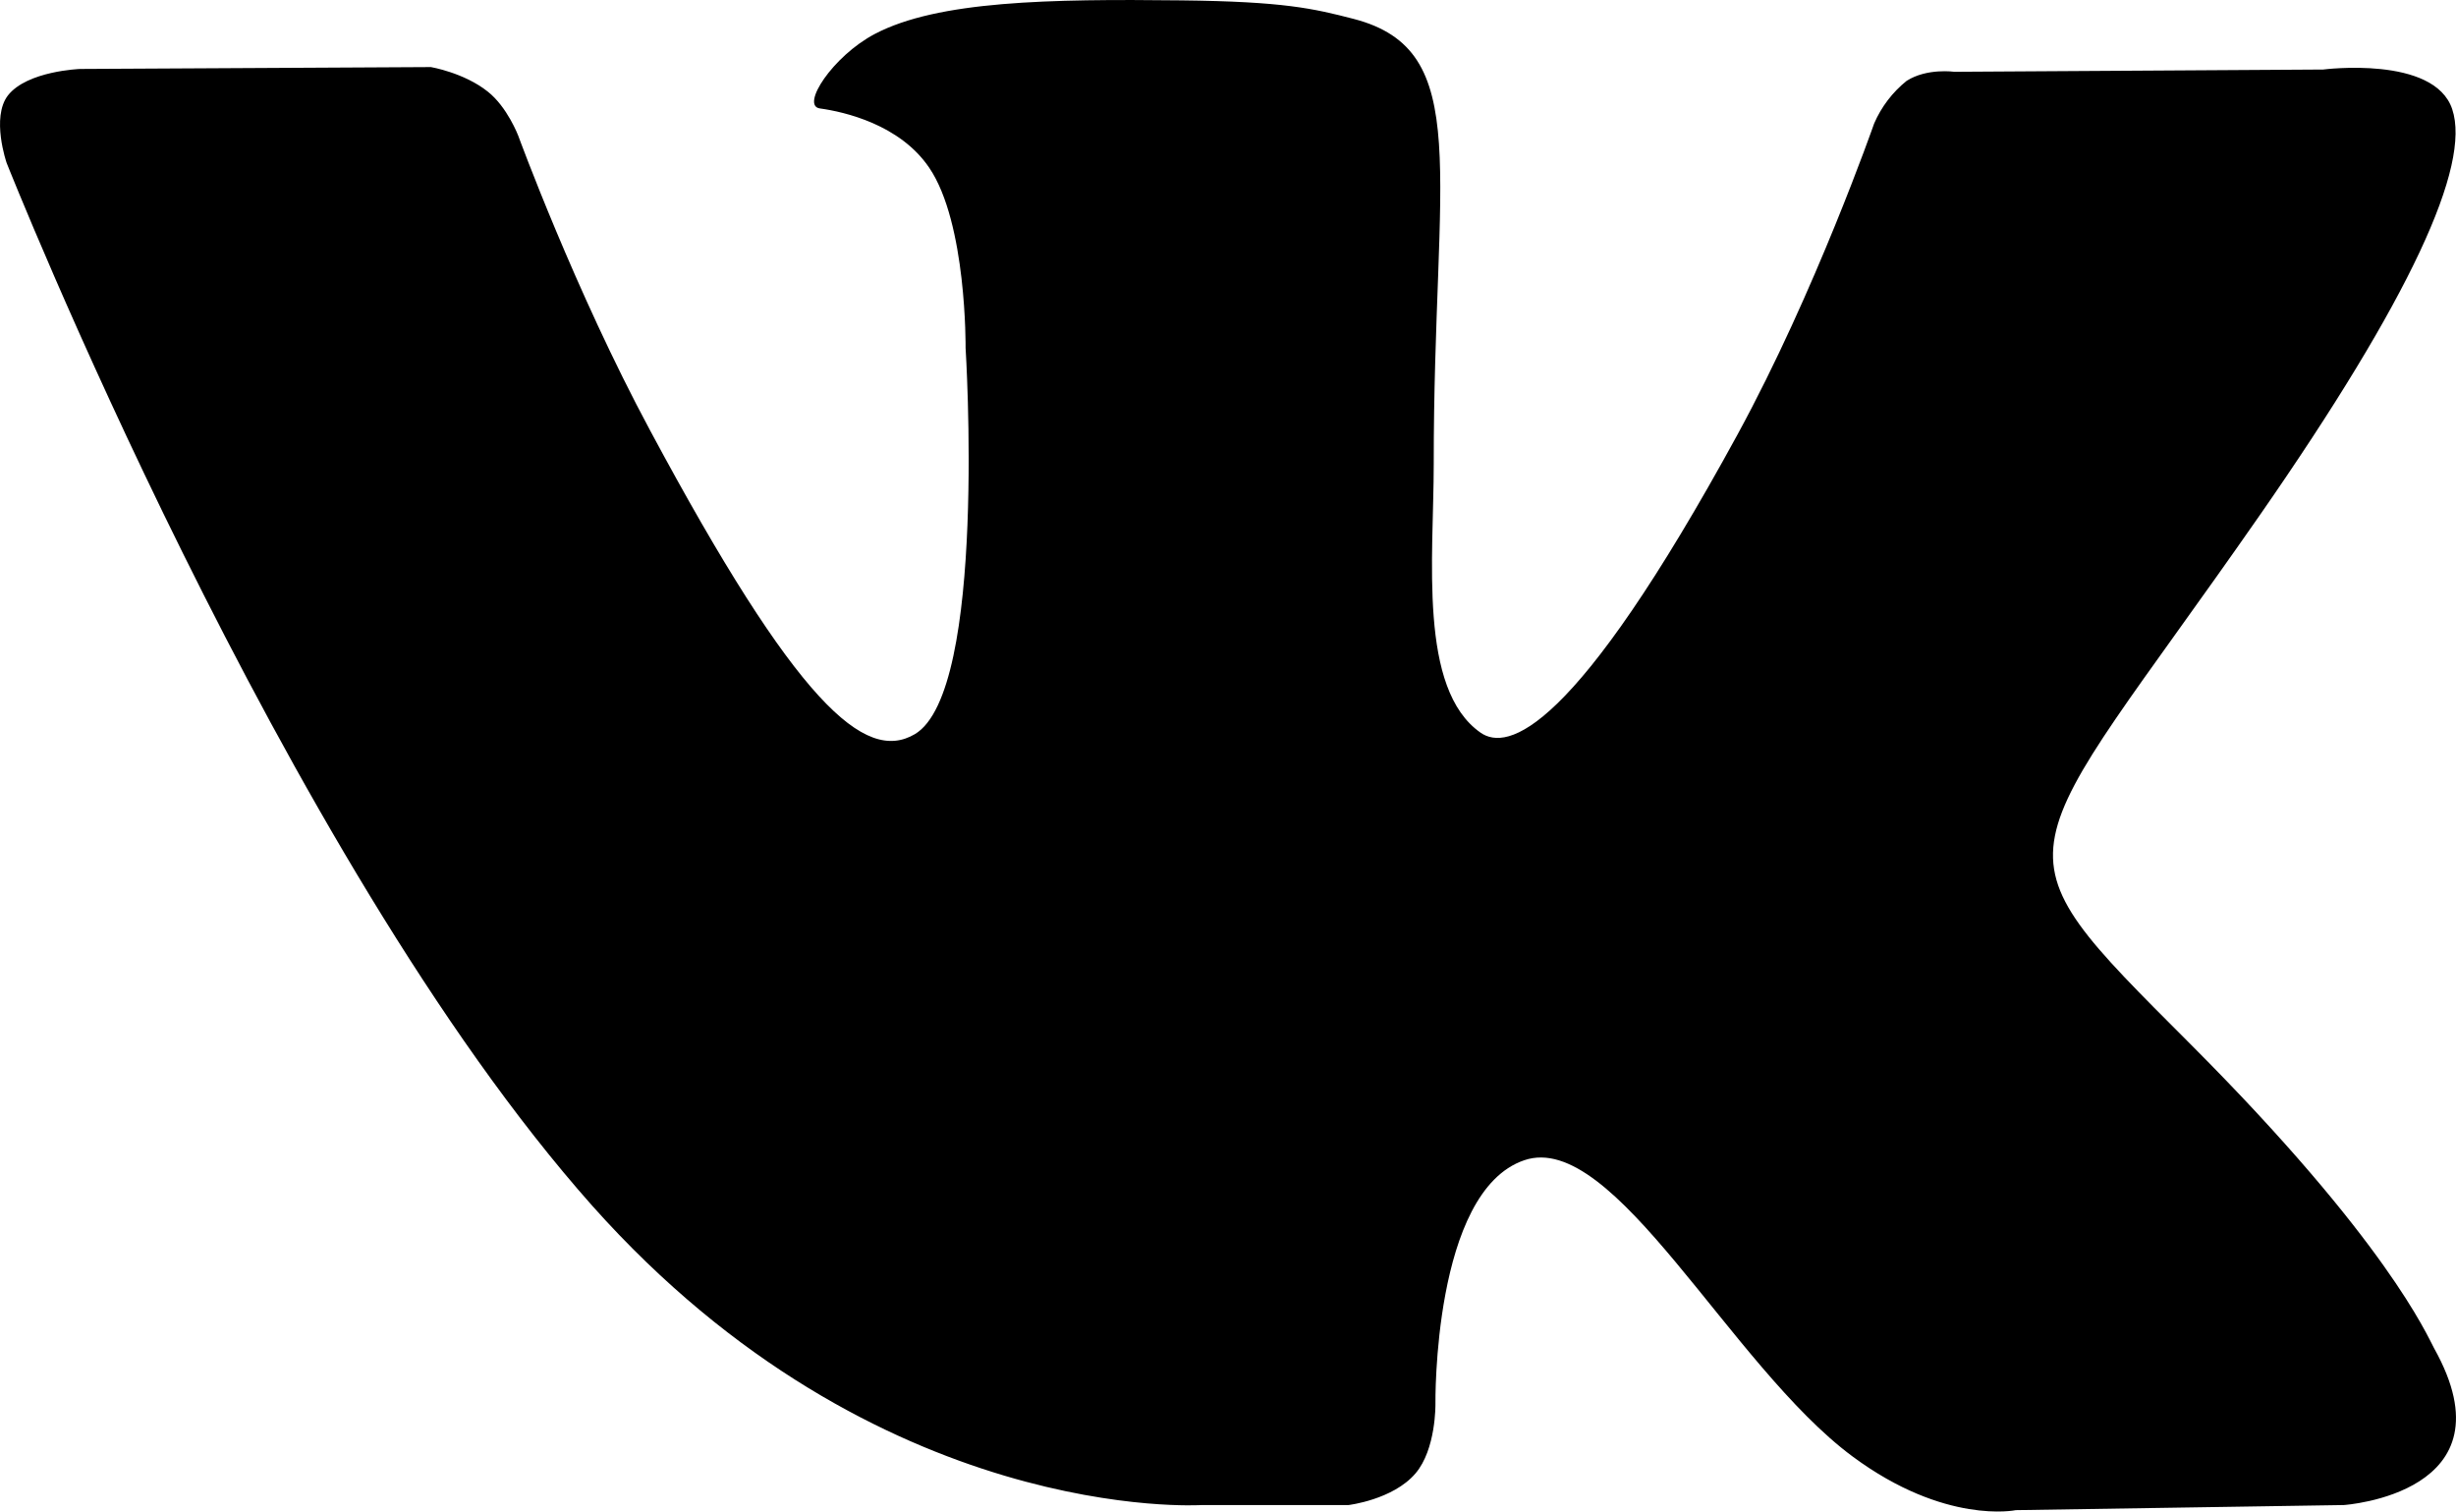
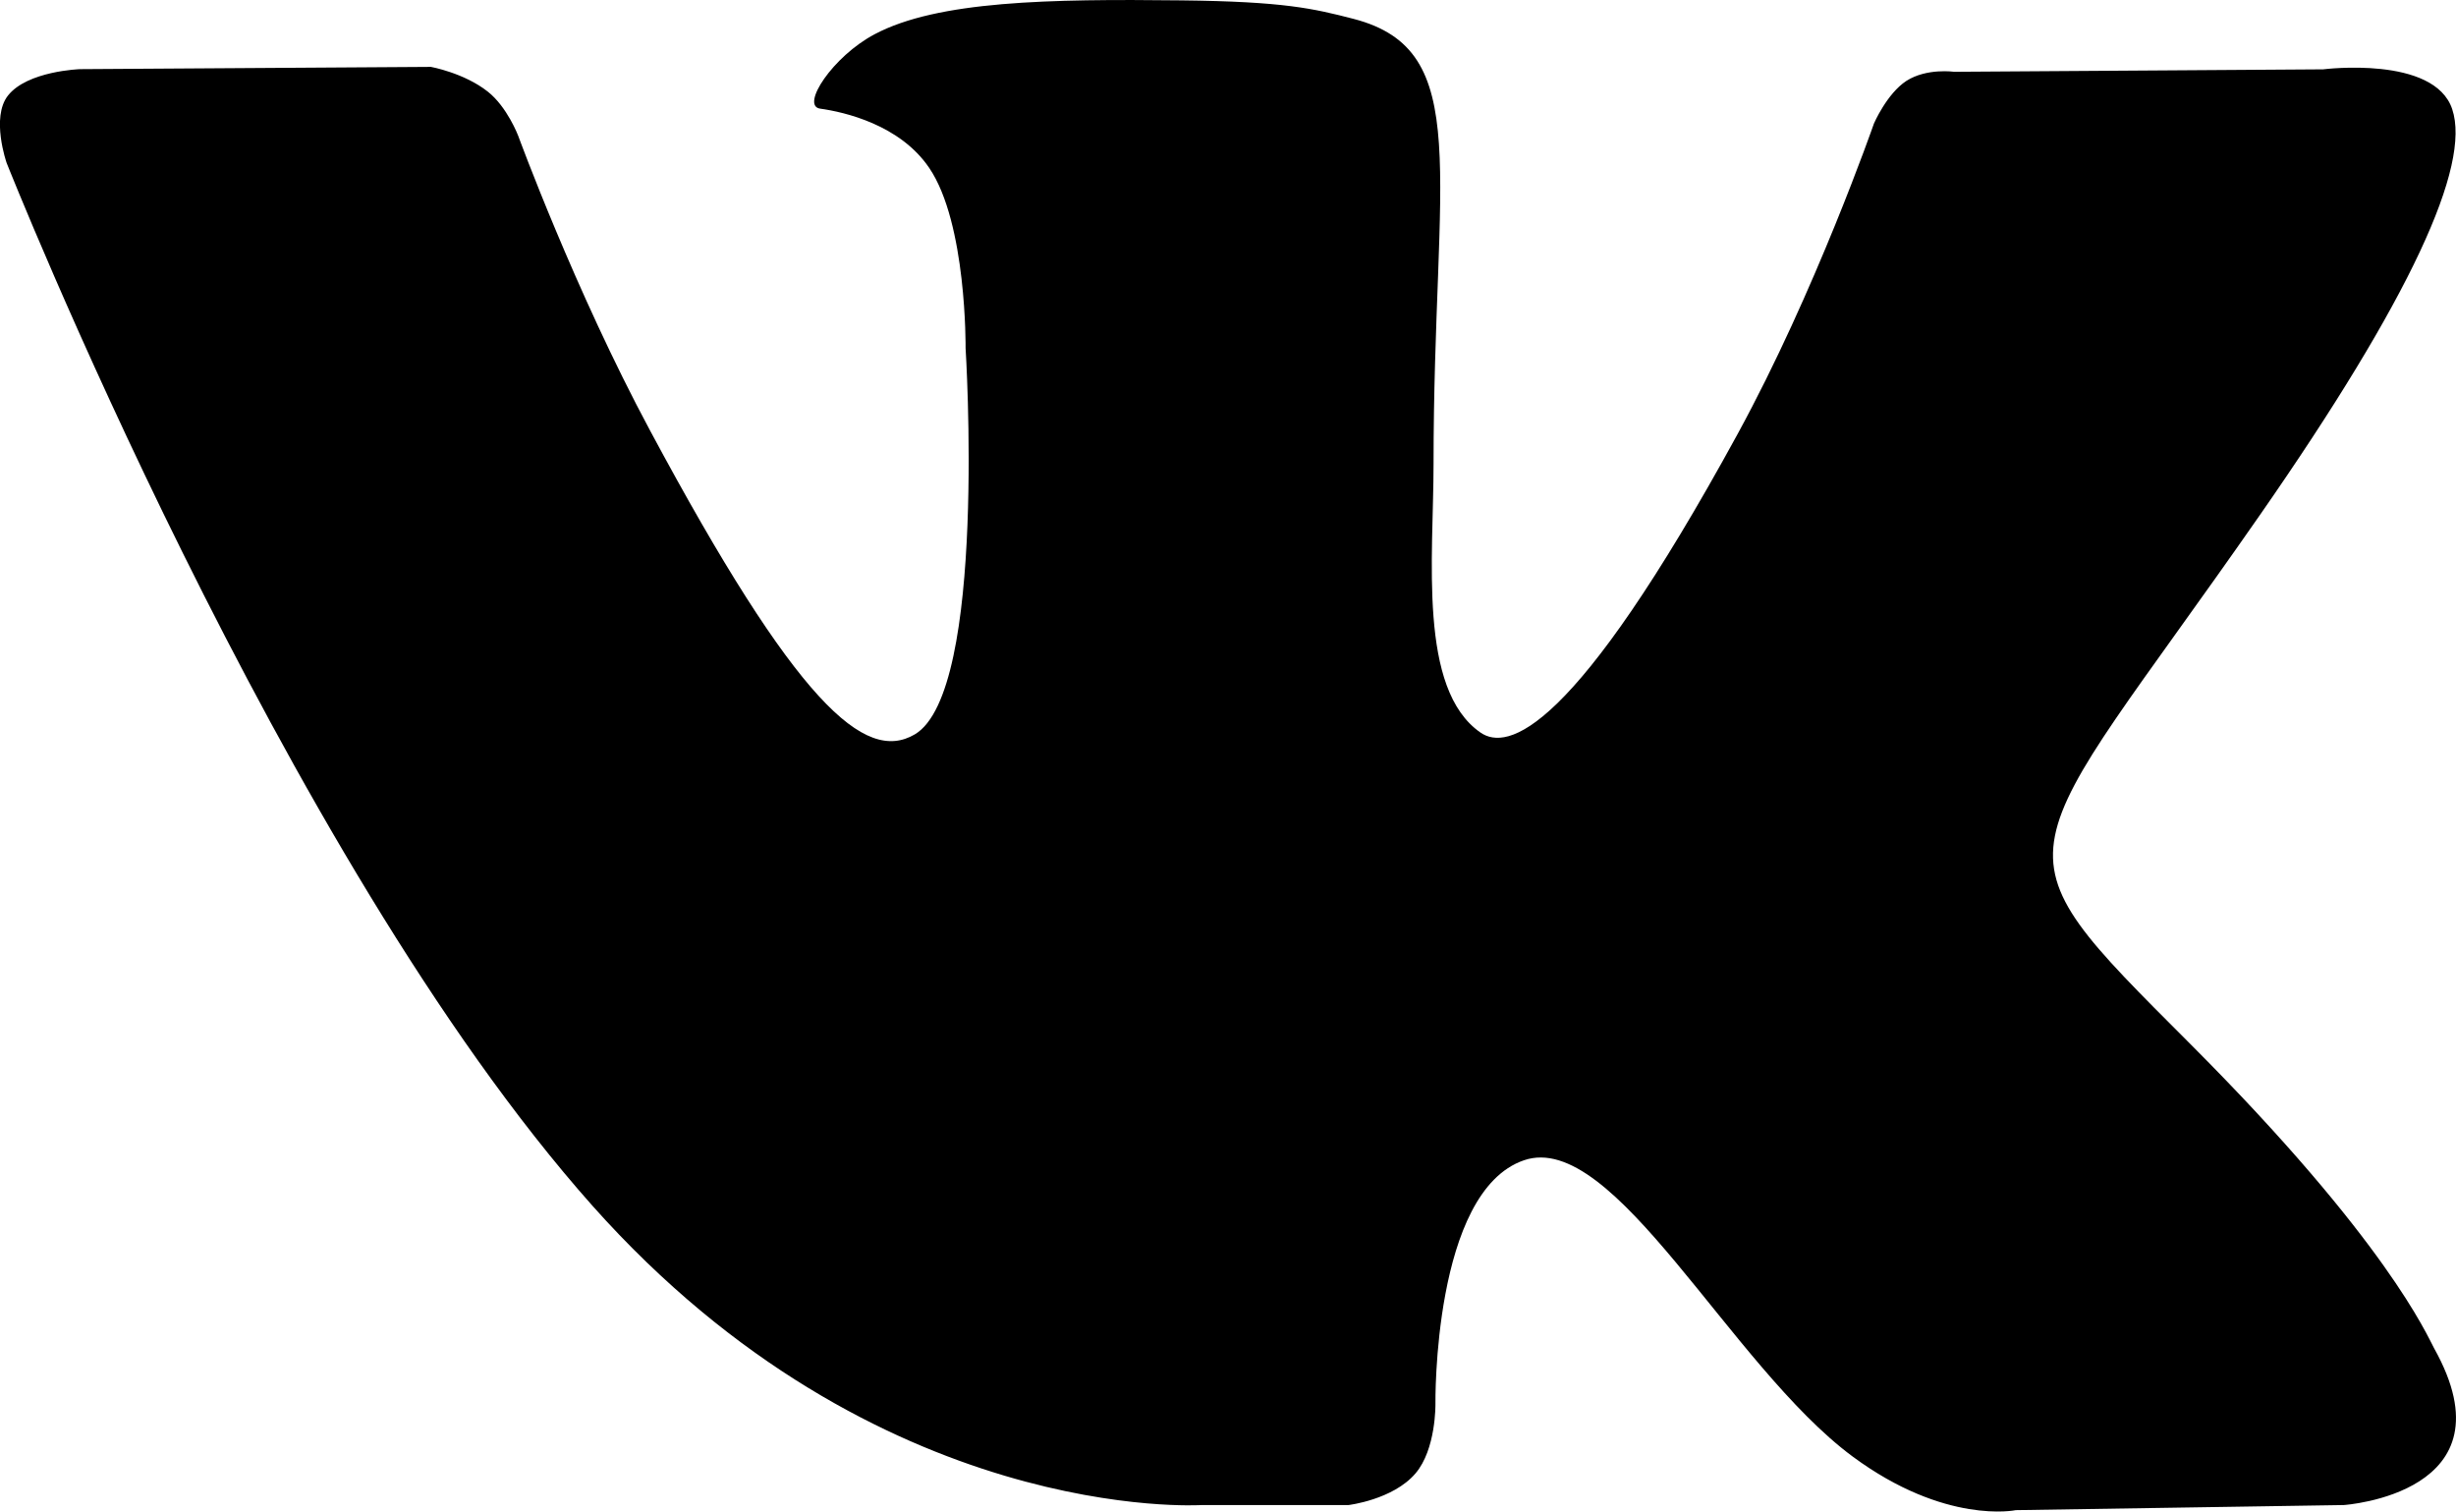
- <svg xmlns="http://www.w3.org/2000/svg" width="13" height="8">
-   <path d="M12.884 7.136c-.035-.064-.251-.57-1.291-1.611-1.089-1.09-.943-.913.369-2.799C12.76 1.578 13.08.877 12.98.578c-.095-.286-.683-.21-.683-.21L10.345.38s-.145-.021-.253.048a.59.59 0 00-.172.226s-.31.888-.722 1.644c-.87 1.594-1.22 1.678-1.361 1.58-.331-.231-.248-.928-.248-1.422C7.588.91 7.805.266 7.165.1c-.213-.055-.37-.092-.913-.098C5.555-.006 4.964.004 4.63.18c-.222.117-.394.38-.29.394.13.018.423.085.578.313.2.293.193.954.193.954s.116 1.819-.269 2.045c-.264.155-.625-.161-1.401-1.608-.398-.74-.698-1.56-.698-1.56S2.685.566 2.582.485c-.125-.1-.301-.13-.301-.13L.424.365s-.28.01-.382.14C-.048.622.035.862.035.862s1.455 3.67 3.1 5.52c1.511 1.696 3.226 1.584 3.226 1.584h.777s.235-.028.354-.167c.11-.128.106-.368.106-.368s-.015-1.125.47-1.29c.476-.163 1.089 1.087 1.738 1.568.49.363.864.284.864.284l1.736-.027s.909-.06.478-.83z" />
+ <svg xmlns="http://www.w3.org/2000/svg" width="13" height="8" viewBox="0 0 13 8">
+   <path d="M12.884 7.136C12.849 7.072 12.633 6.566 11.593 5.525C10.504 4.435 10.65 4.612 11.962 2.726C12.761 1.578 13.08 0.877 12.98 0.578C12.885 0.292 12.297 0.367 12.297 0.367L10.344 0.38C10.344 0.38 10.199 0.359 10.091 0.428C9.987 0.496 9.919 0.654 9.919 0.654C9.919 0.654 9.61 1.542 9.197 2.298C8.326 3.892 7.978 3.976 7.836 3.877C7.505 3.647 7.588 2.95 7.588 2.456C7.588 0.911 7.805 0.266 7.165 0.1C6.952 0.045 6.796 0.008 6.252 0.002C5.555 -0.006 4.964 0.004 4.63 0.181C4.408 0.298 4.236 0.56 4.341 0.575C4.47 0.593 4.763 0.66 4.918 0.888C5.118 1.181 5.111 1.842 5.111 1.842C5.111 1.842 5.227 3.661 4.842 3.887C4.578 4.042 4.217 3.726 3.441 2.279C3.043 1.538 2.743 0.719 2.743 0.719C2.743 0.719 2.685 0.566 2.582 0.485C2.457 0.386 2.281 0.354 2.281 0.354L0.424 0.366C0.424 0.366 0.145 0.375 0.042 0.506C-0.049 0.622 0.035 0.862 0.035 0.862C0.035 0.862 1.49 4.532 3.136 6.382C4.646 8.078 6.361 7.966 6.361 7.966H7.138C7.138 7.966 7.373 7.938 7.492 7.799C7.602 7.671 7.598 7.431 7.598 7.431C7.598 7.431 7.583 6.306 8.067 6.141C8.544 5.978 9.157 7.228 9.806 7.709C10.297 8.072 10.67 7.993 10.67 7.993L12.406 7.966C12.406 7.966 13.315 7.906 12.884 7.136Z" />
</svg>
